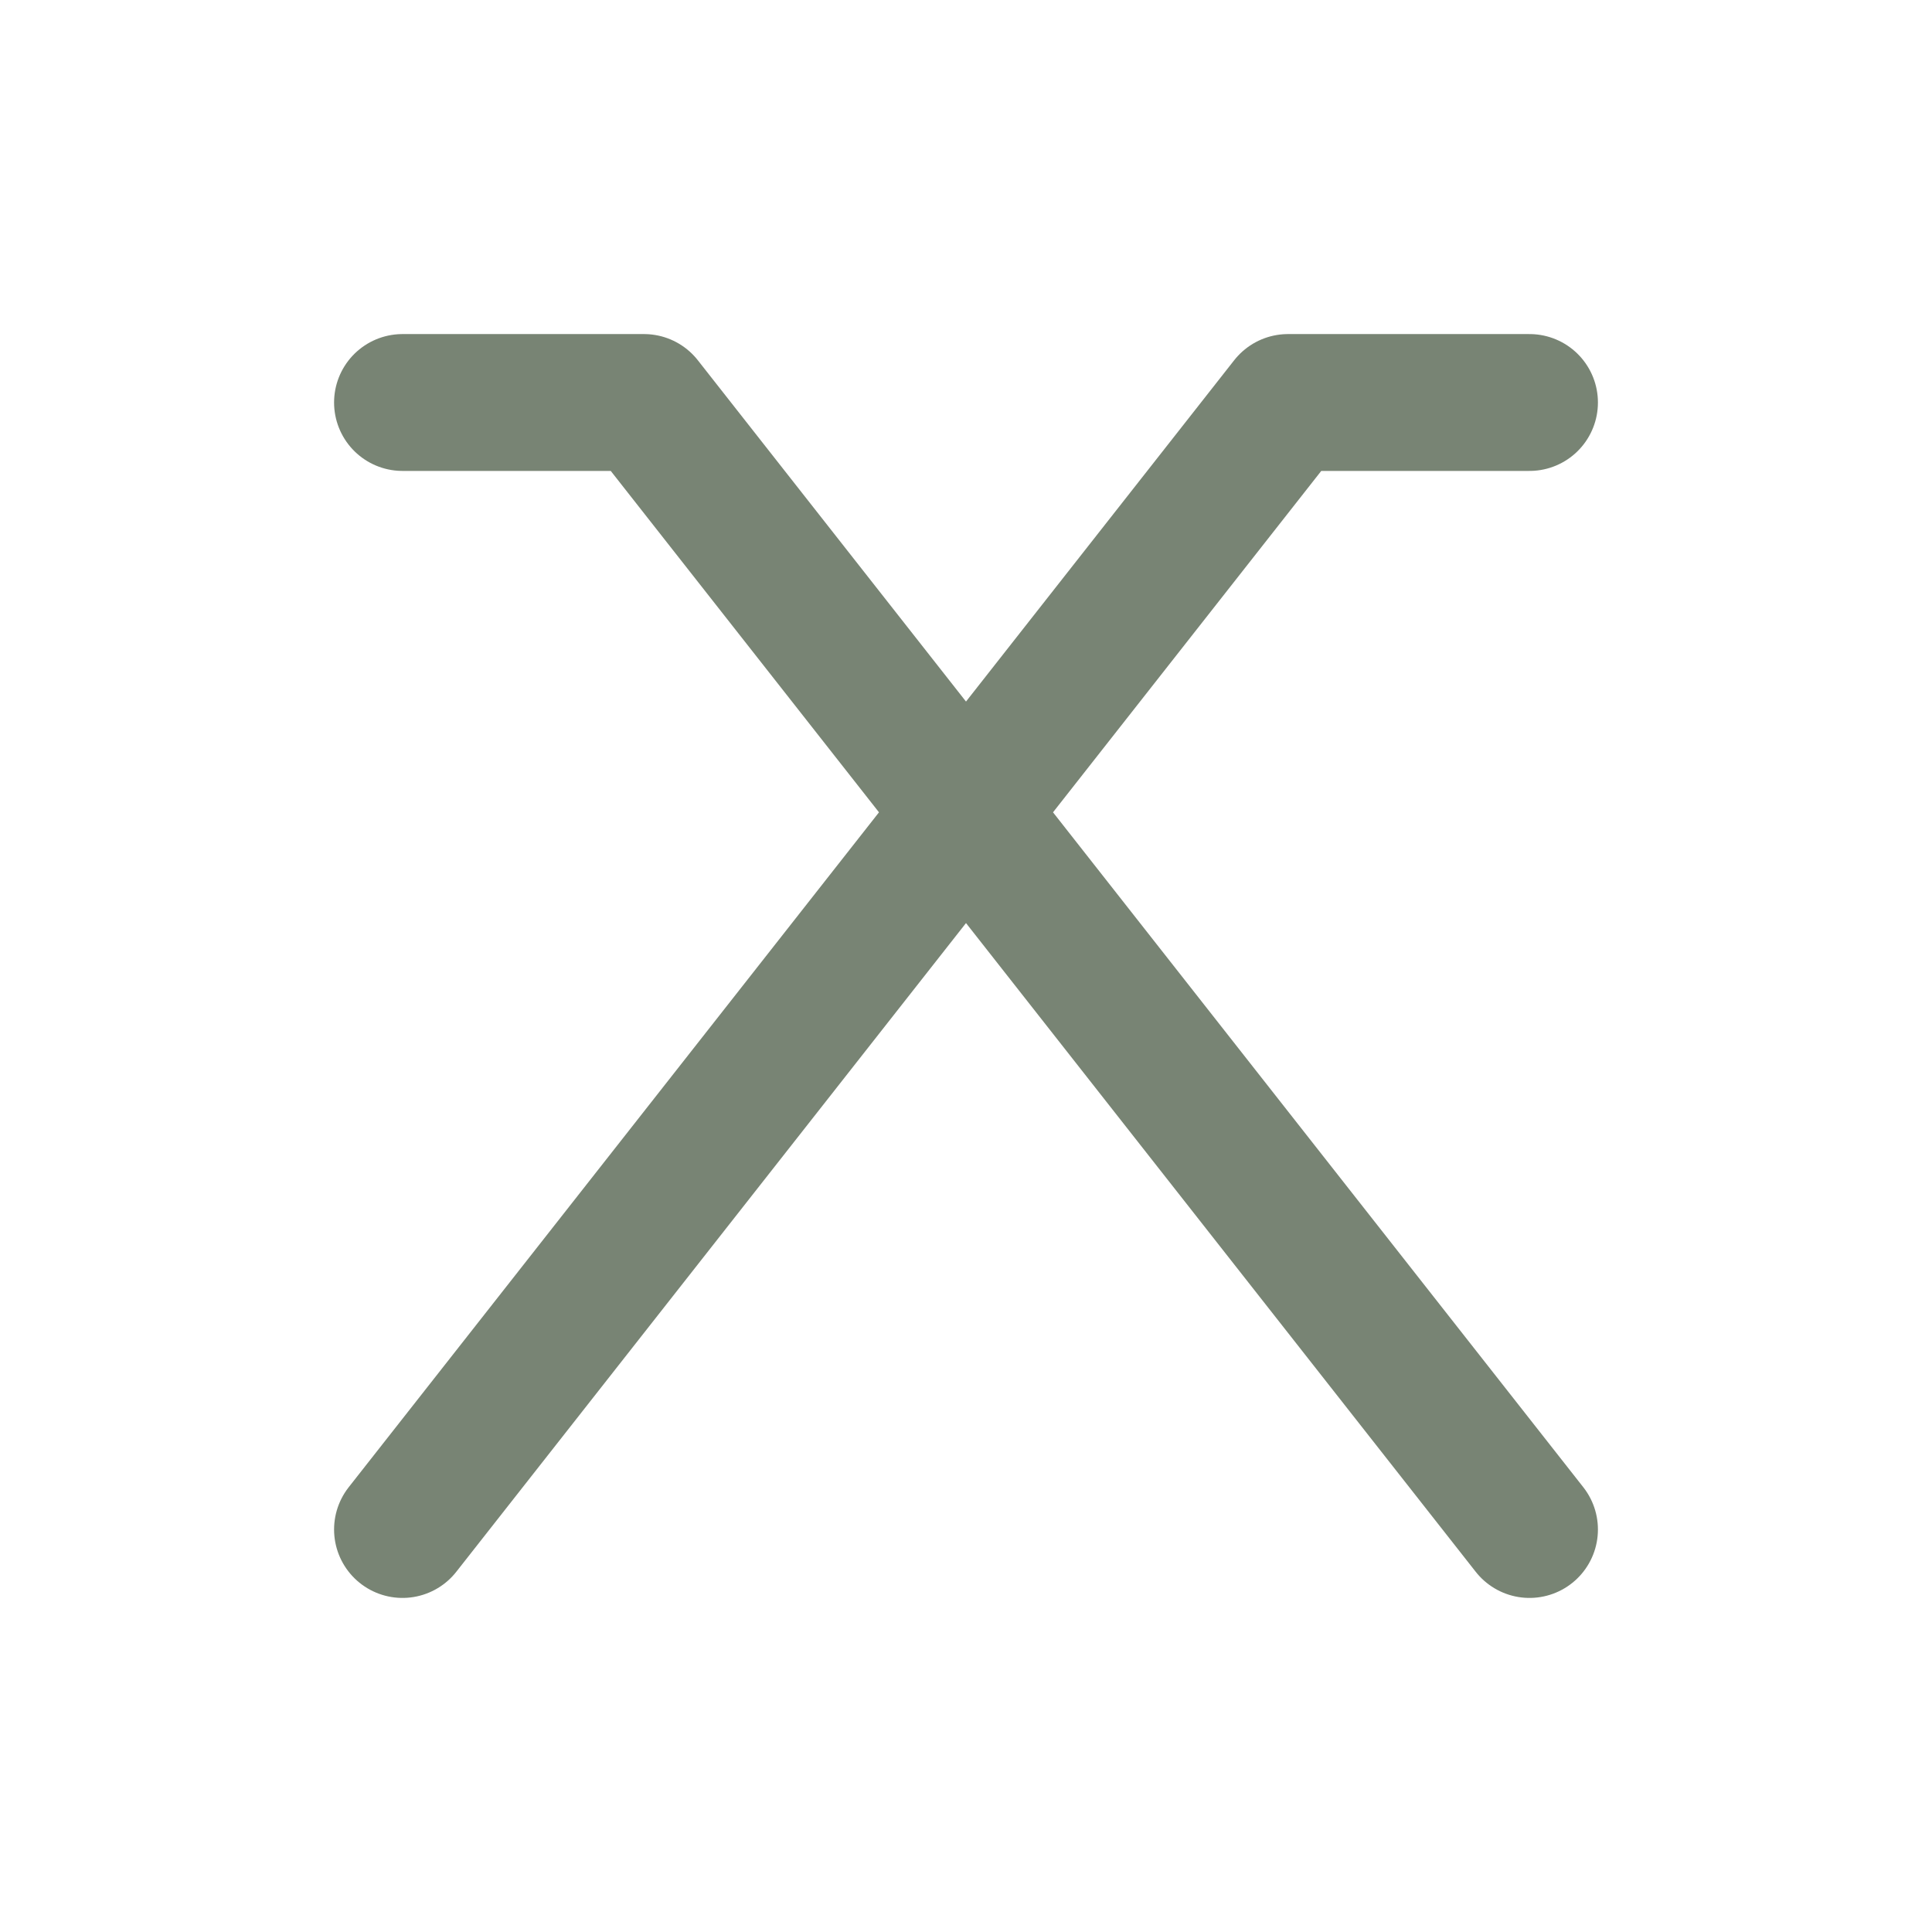
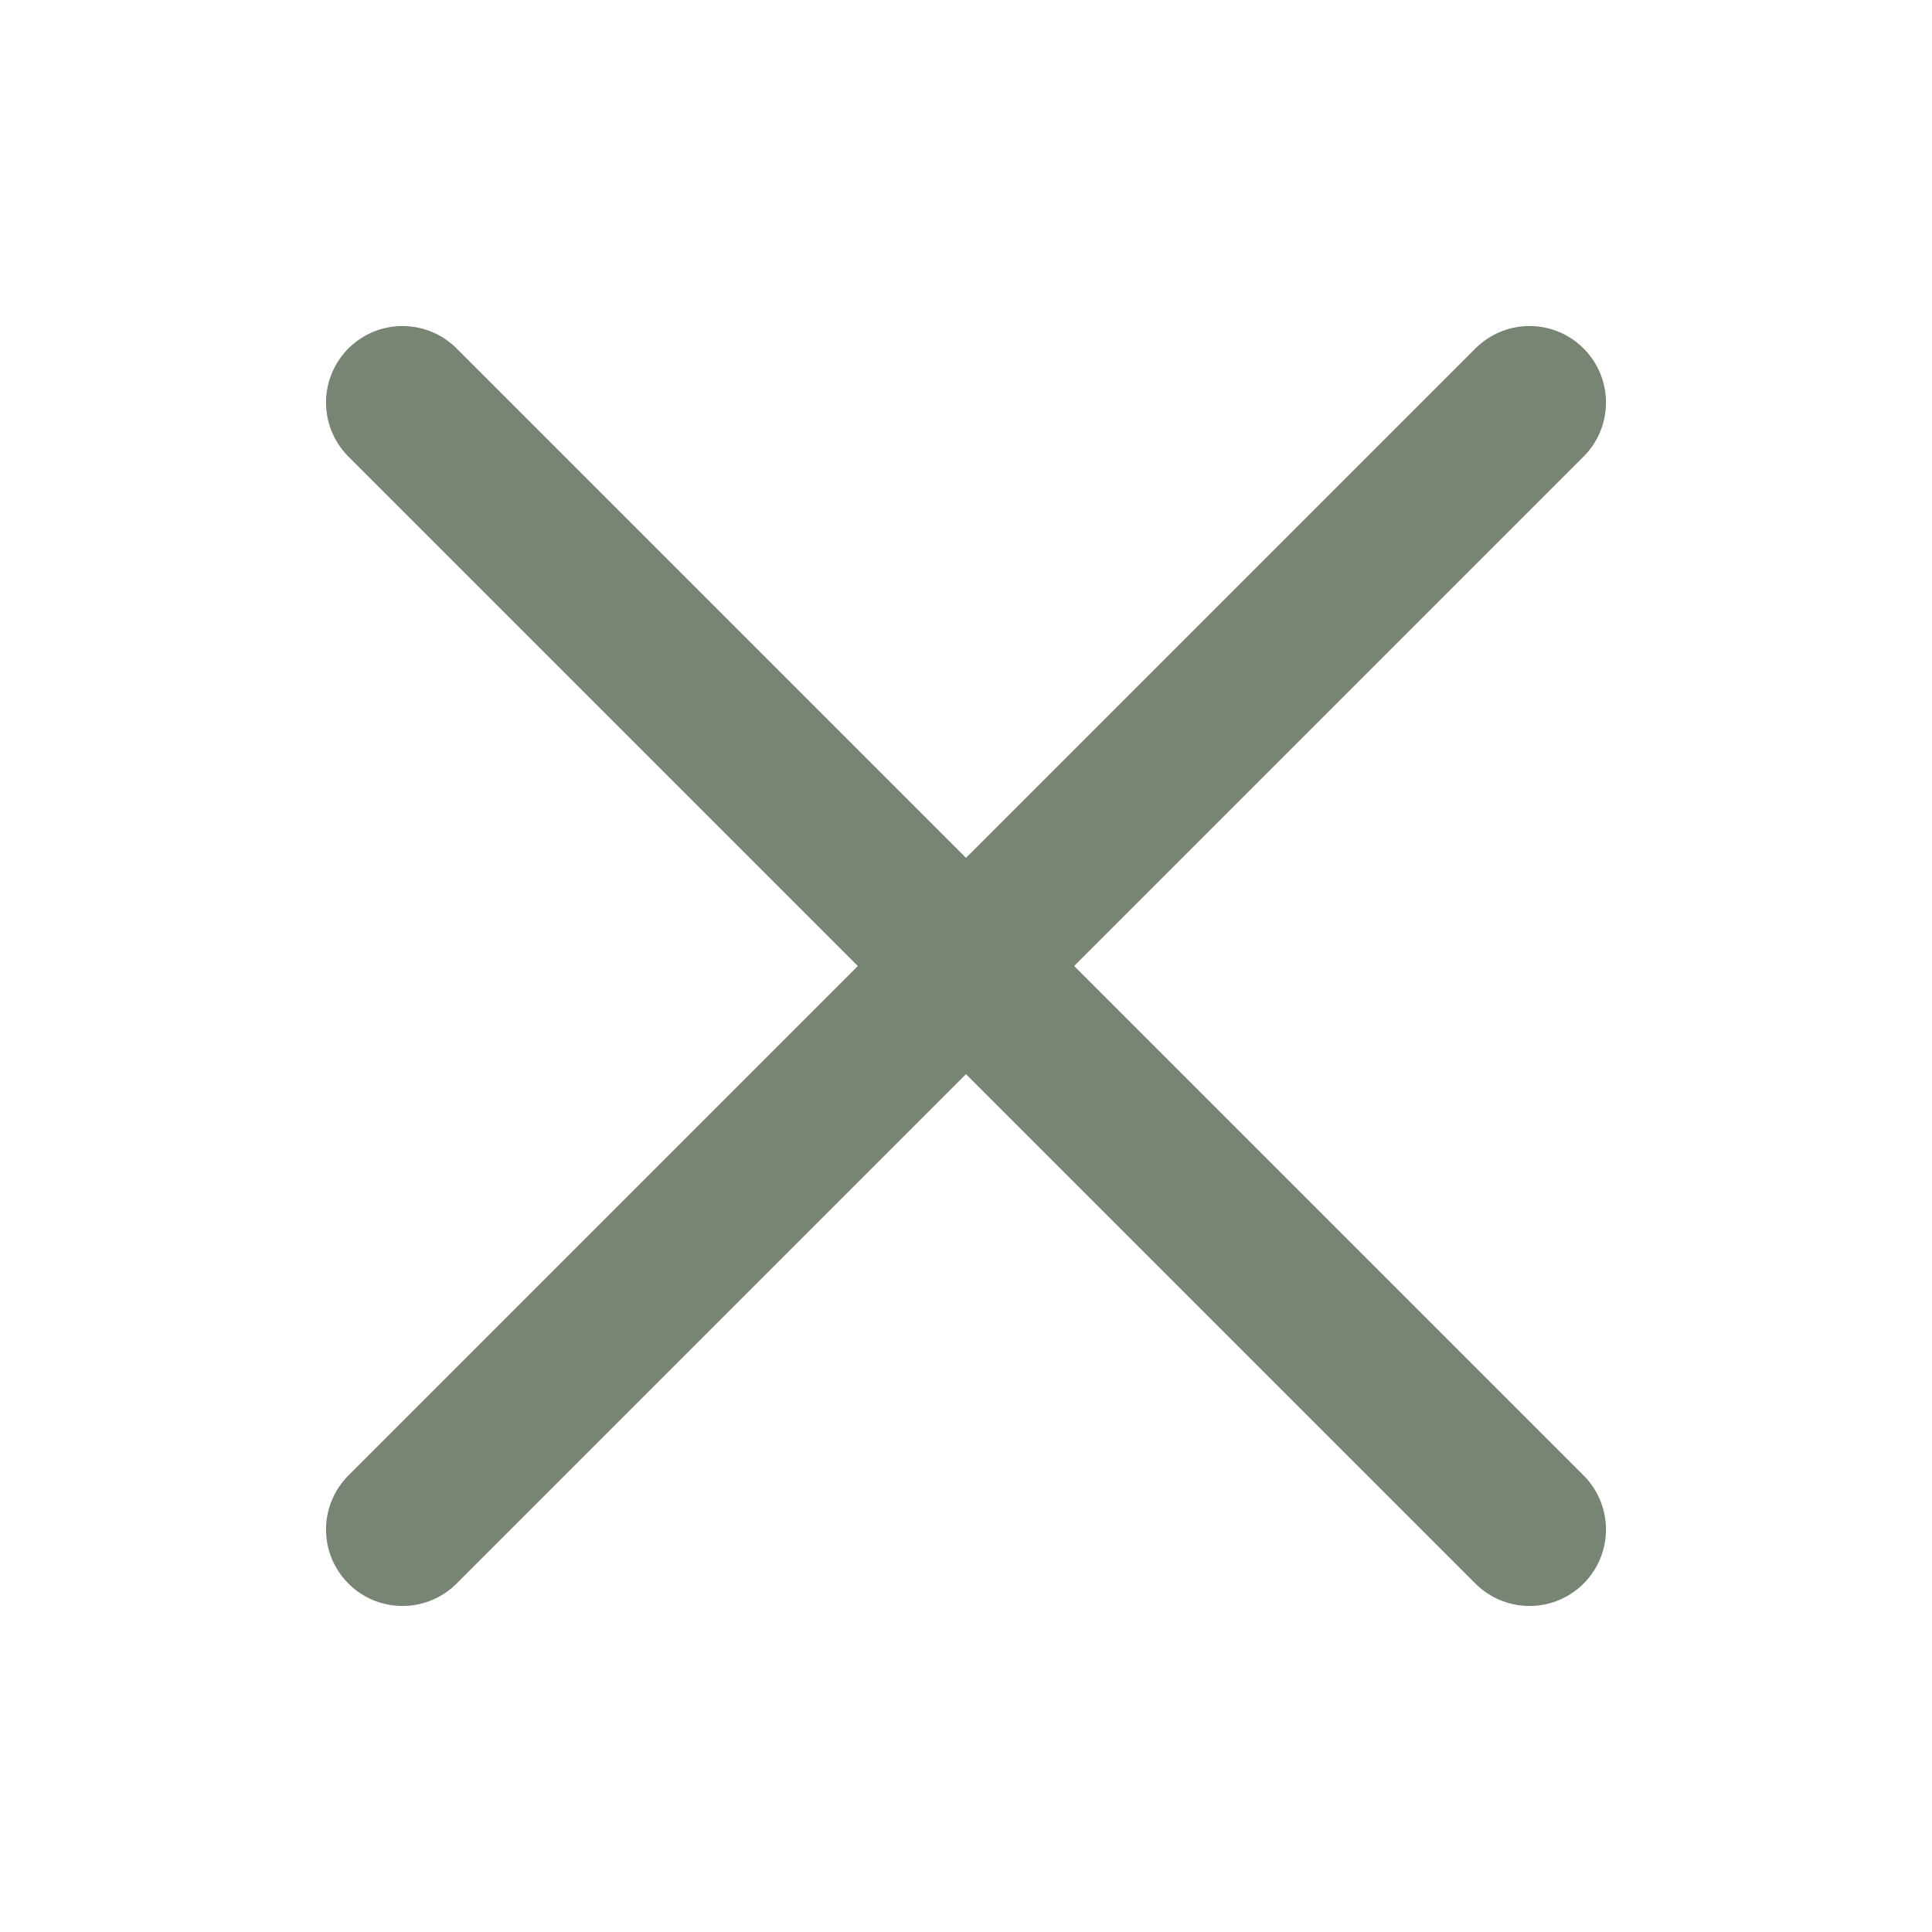
- <svg xmlns="http://www.w3.org/2000/svg" viewBox="0 0 24 24" fill-rule="evenodd" stroke="#788474" stroke-width="1.7" stroke-linecap="round" stroke-linejoin="round">
-   <path d="M5 5h3l11 14M19 5h-3L5 19" fill="none" />
+ <svg xmlns="http://www.w3.org/2000/svg" viewBox="0 0 24 24" fill-rule="evenodd" stroke="#788474" stroke-width="1.9" stroke-linecap="round" stroke-linejoin="round">
+   <path d="M5 5 19 19M19 5 5 19" fill="none" stroke="#788474" />
</svg>
